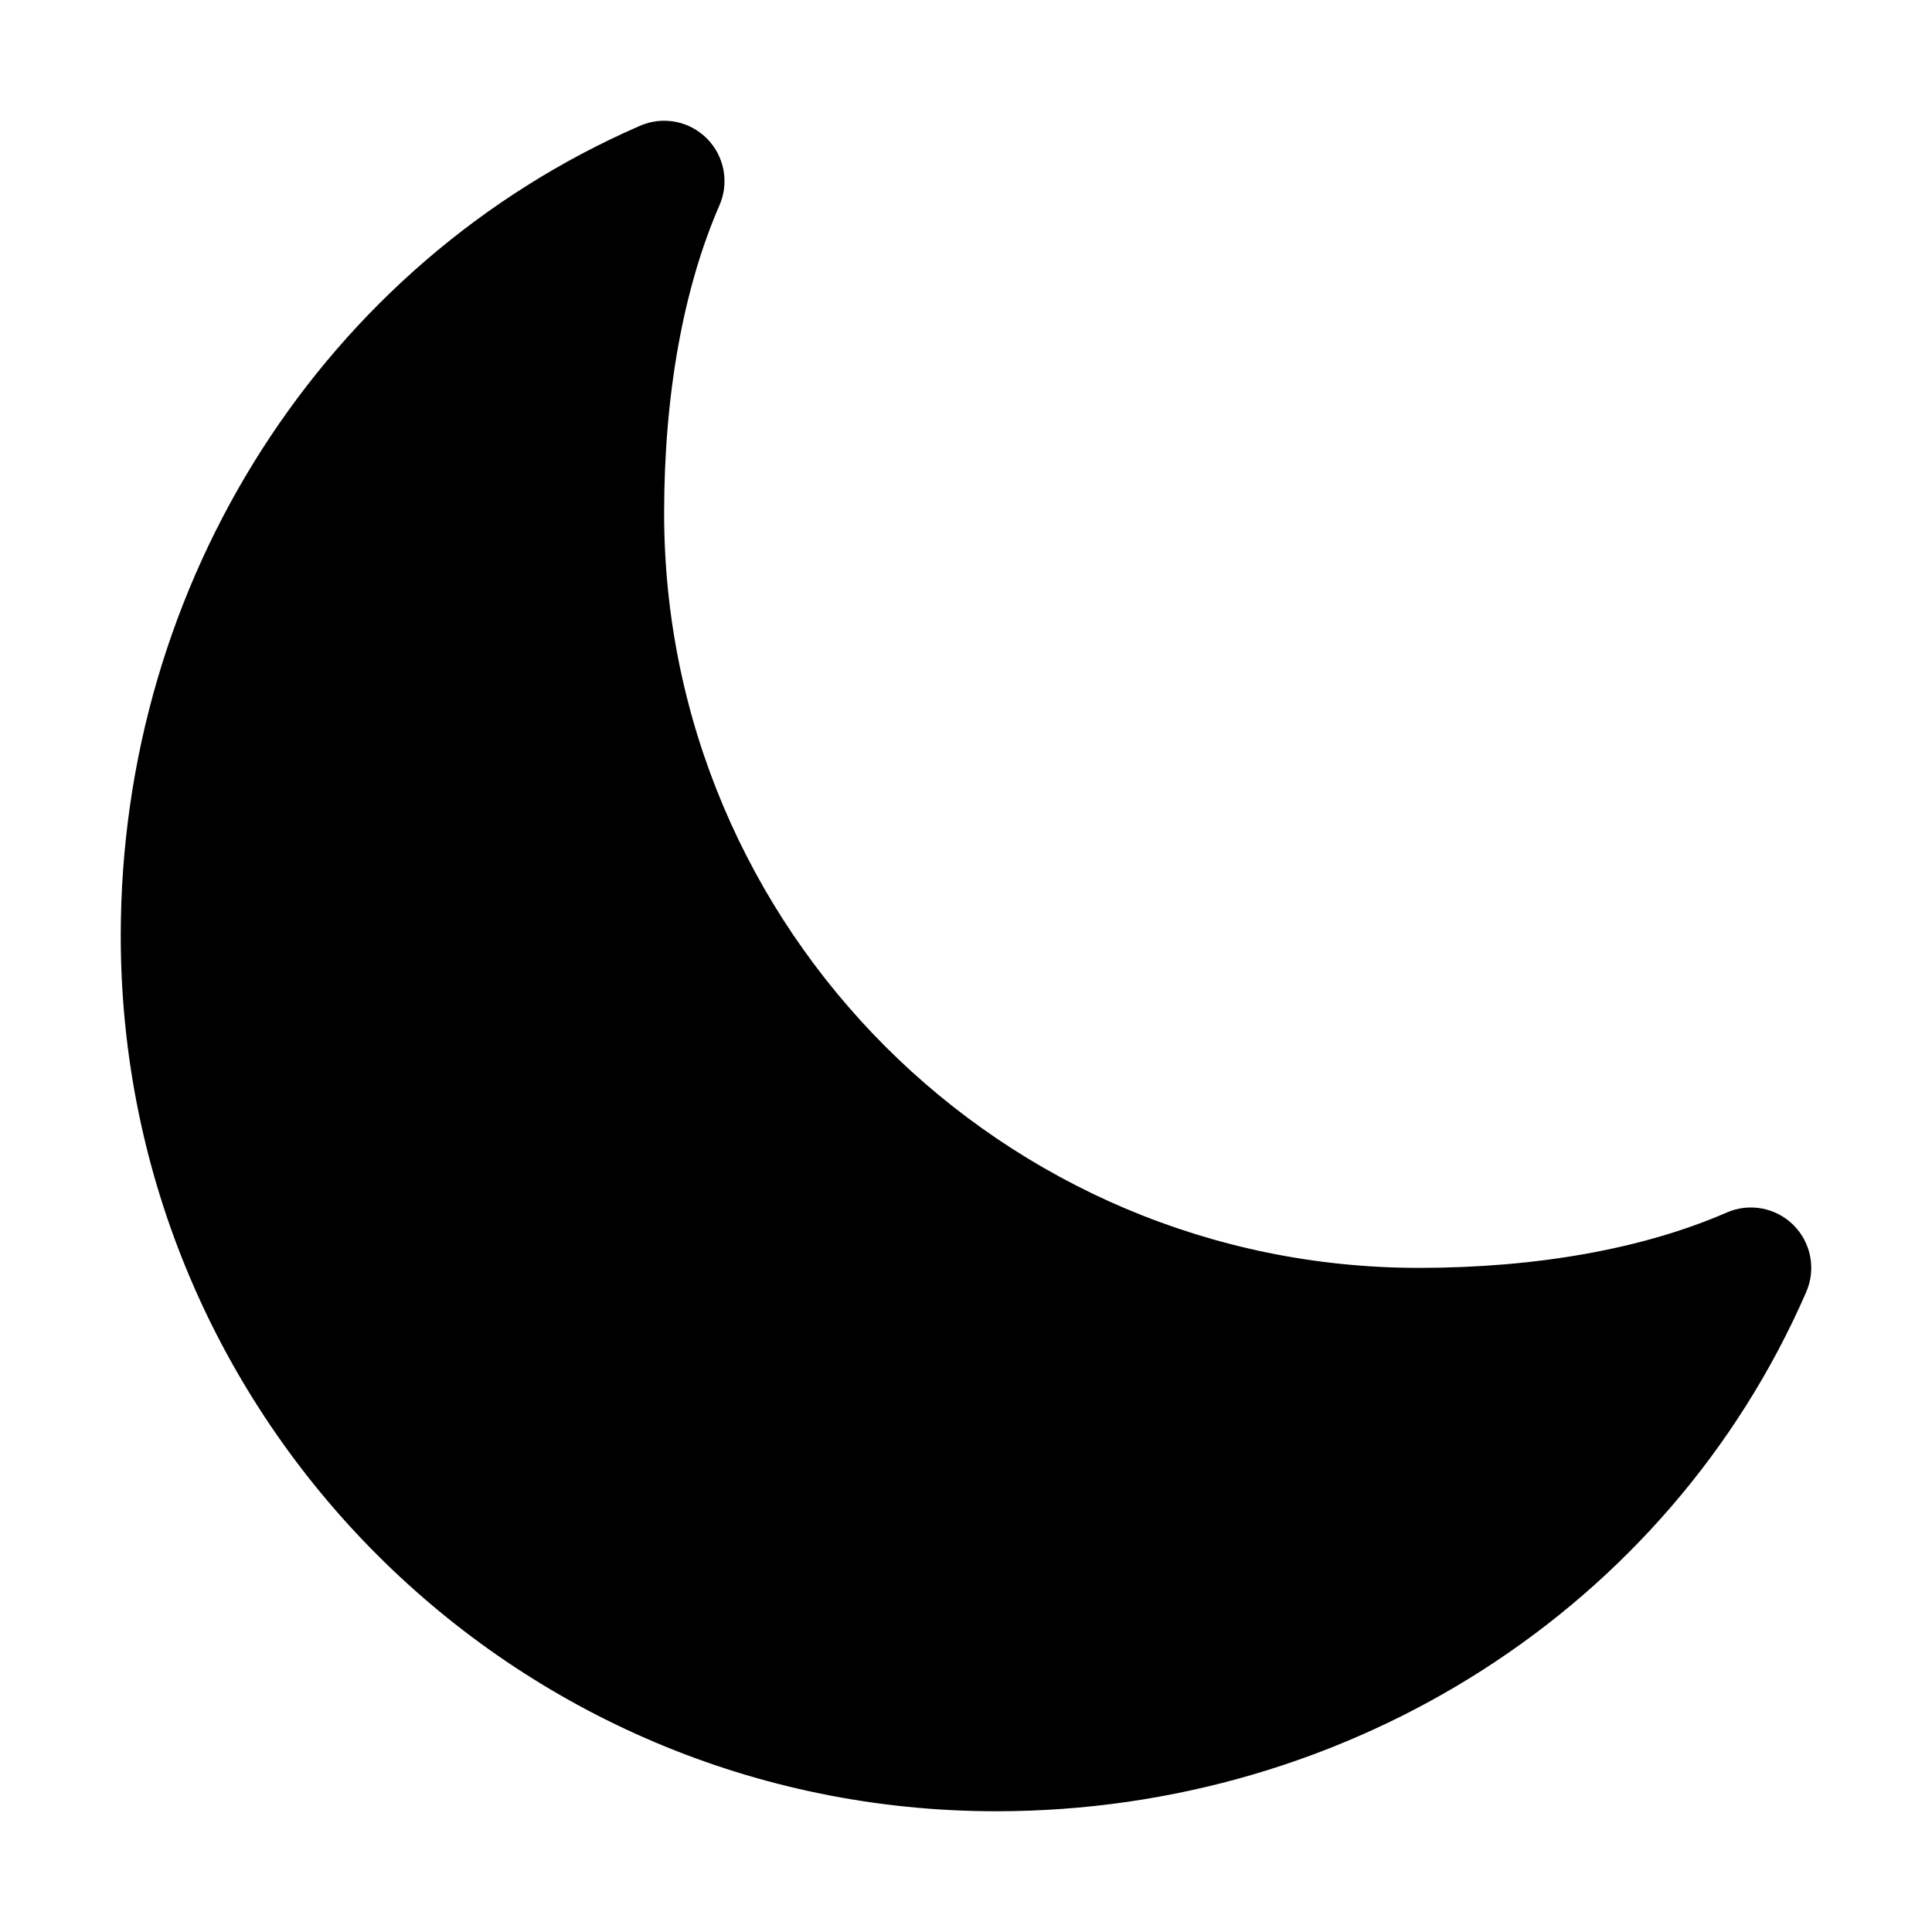
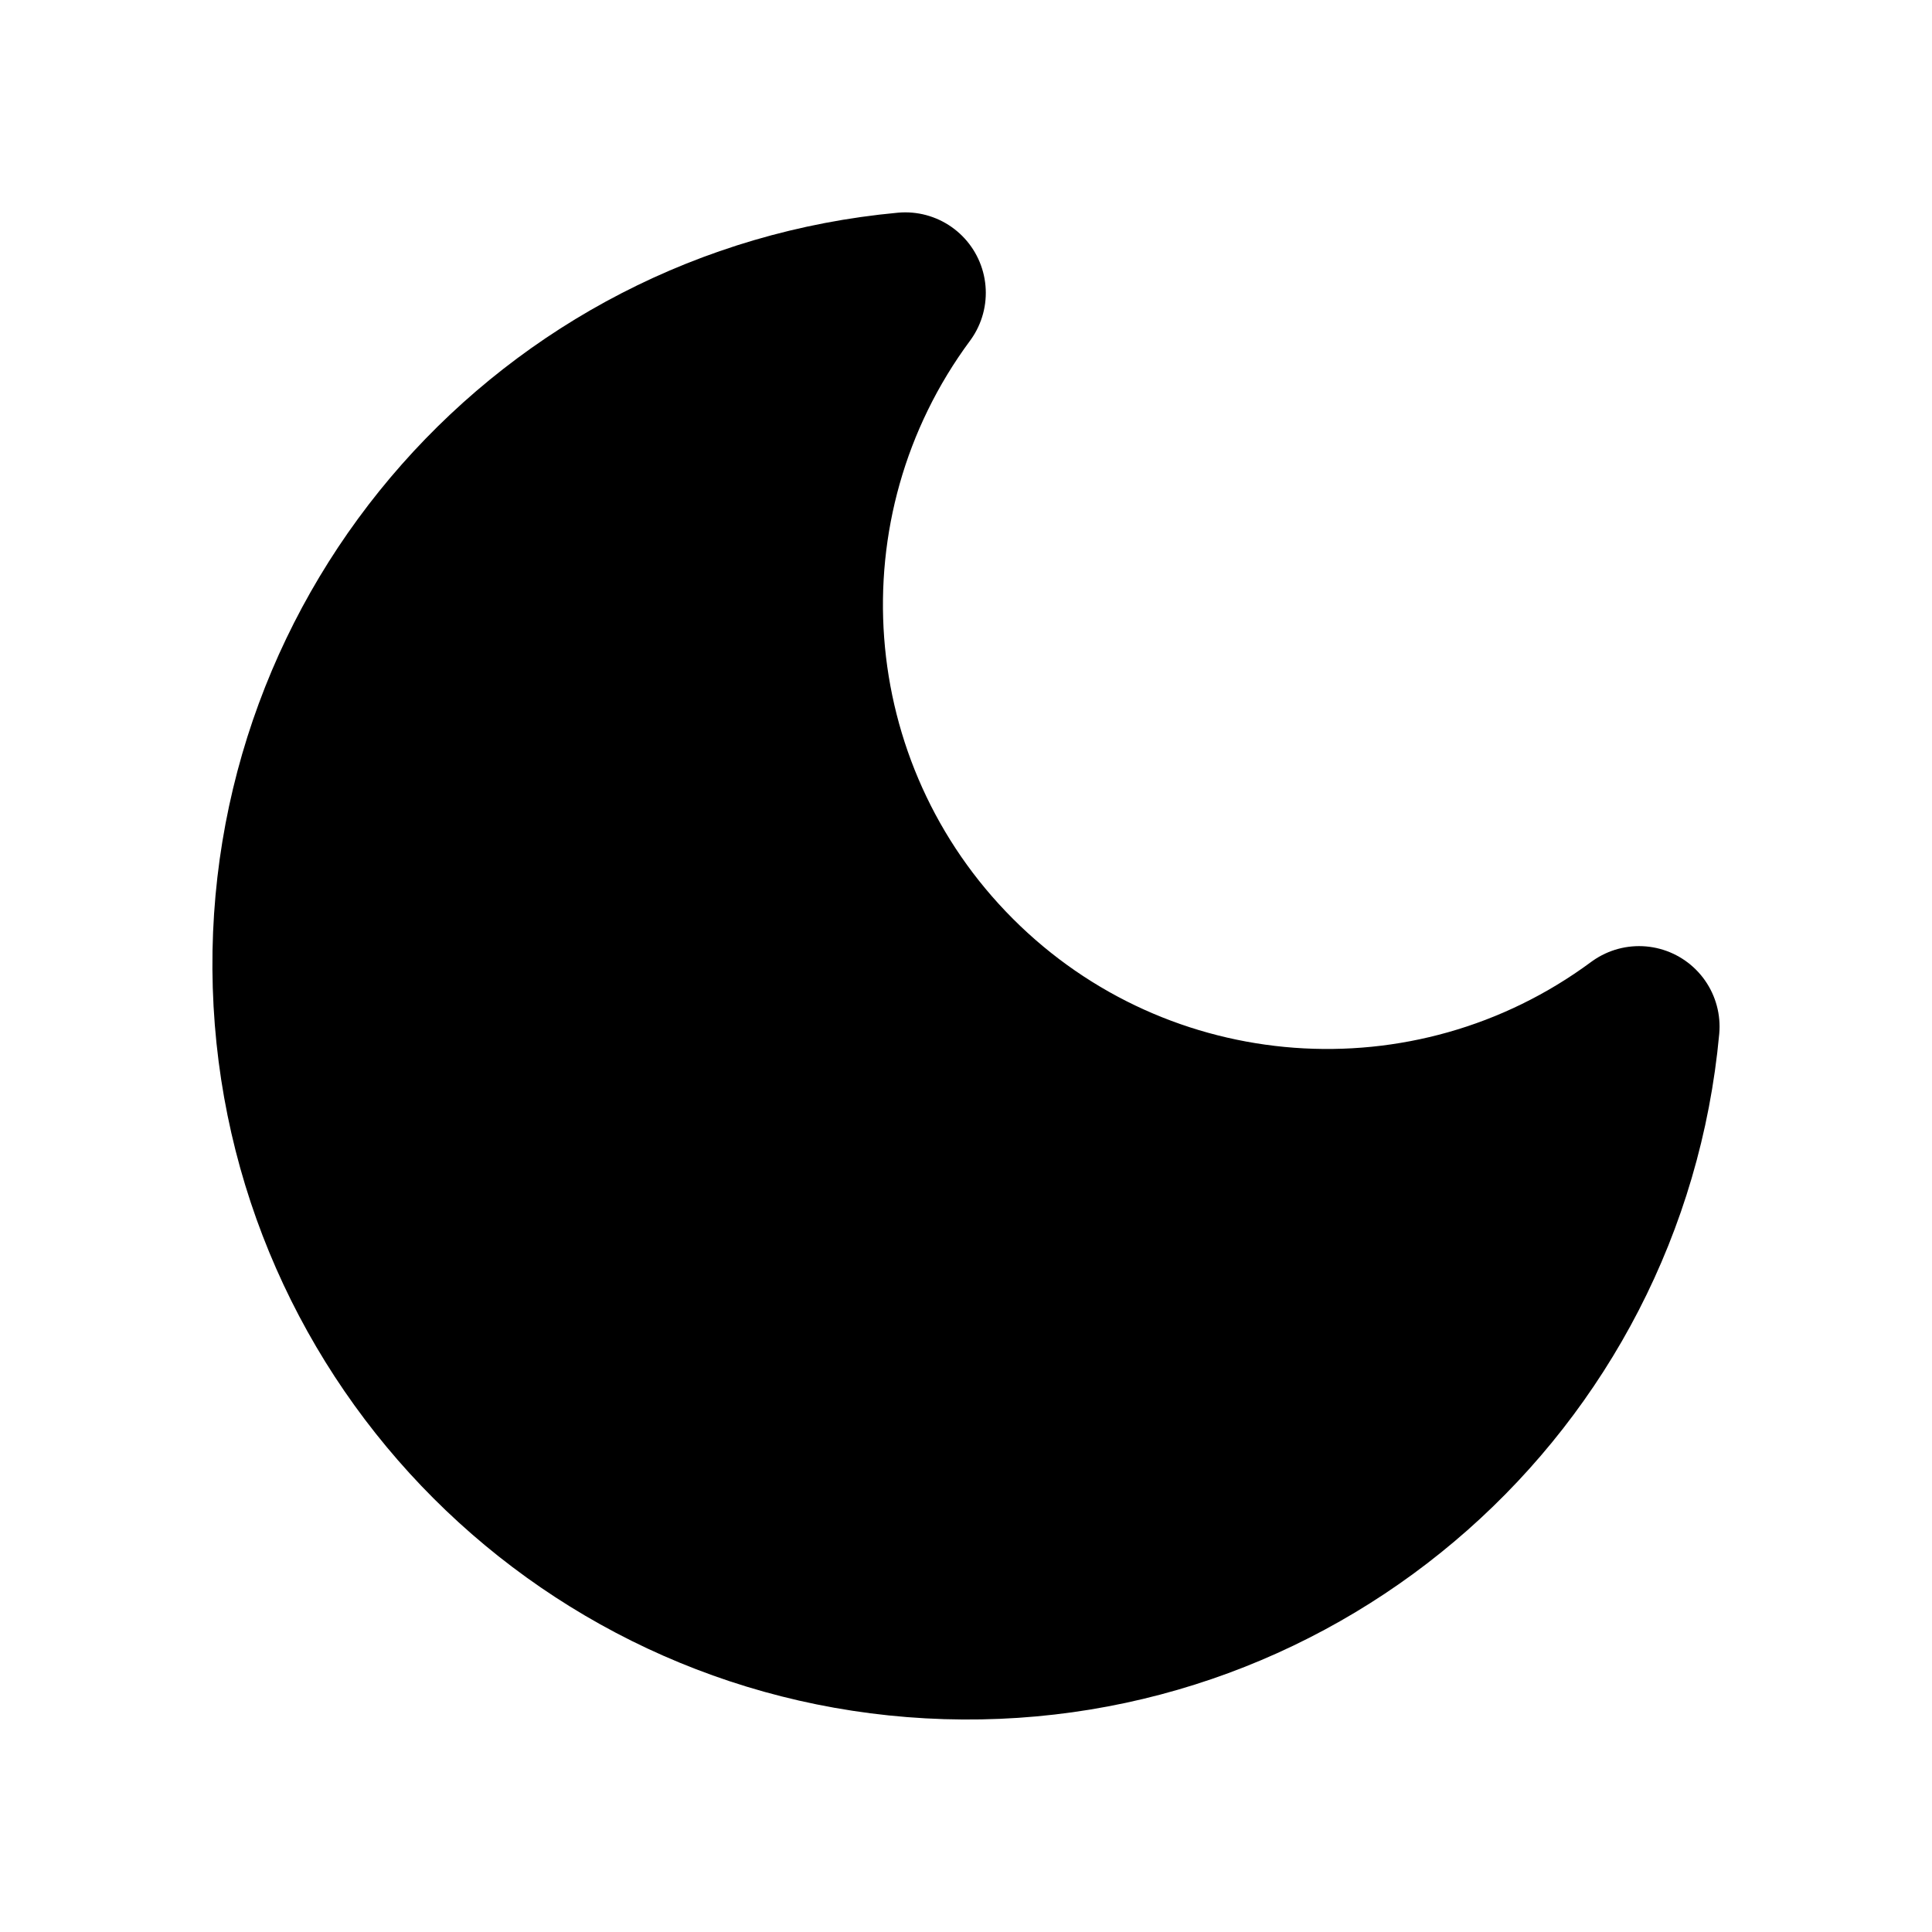
- <svg xmlns="http://www.w3.org/2000/svg" viewBox="0 0 512 512">
-   <path fill="currentColor" d="M264 480A232 232 0 0132 248c0-94 54-178.28 137.61-214.67a16 16 0 0121.06 21.06C181.07 76.43 176 104.66 176 136c0 110.28 89.72 200 200 200 31.34 0 59.57-5.07 81.61-14.67a16 16 0 0121.06 21.06C442.28 426 358 480 264 480z" />
+ <svg xmlns="http://www.w3.org/2000/svg" width="current" height="current" viewBox="0 0 24 24" stroke-linejoin="round" stroke-linecap="round" stroke-width="2" stroke="currentColor" fill="currentColor">
+   <path stroke="null" id="svg_1" d="m20.361,12.753a8.379,8.379 0 1 1 -9.115,-9.115a6.517,6.517 0 0 0 9.115,9.115z" />
</svg>
